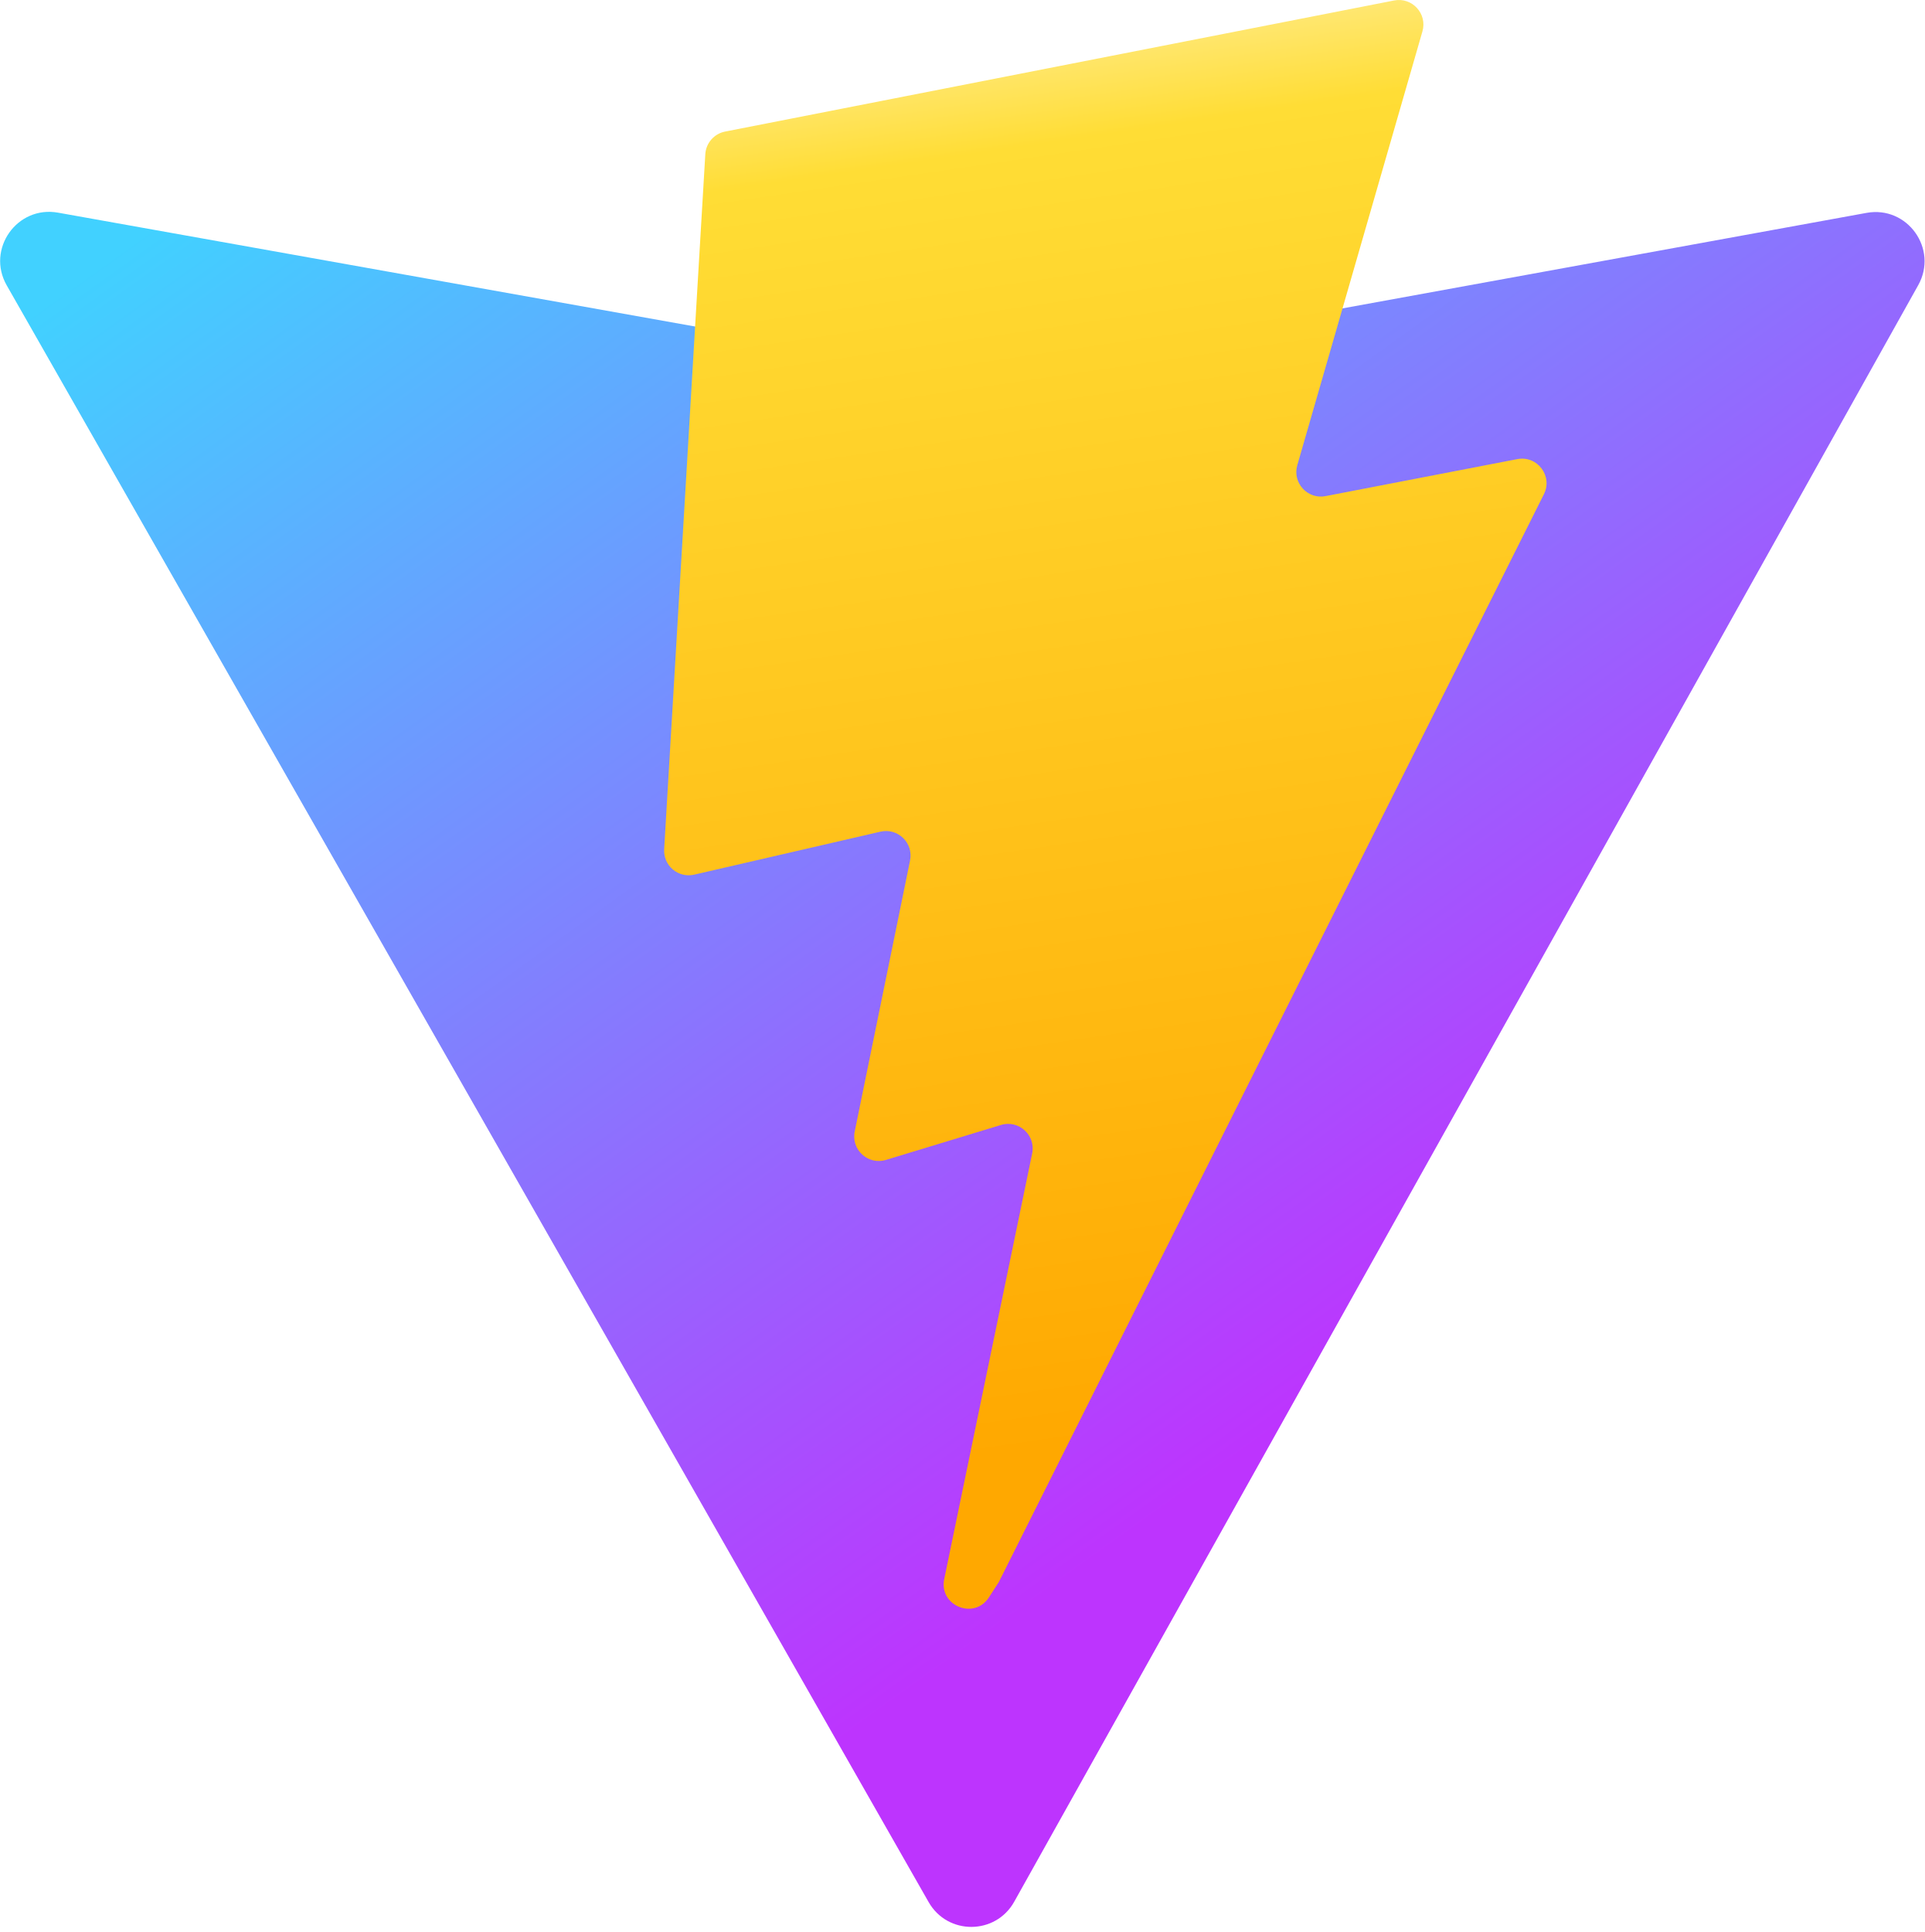
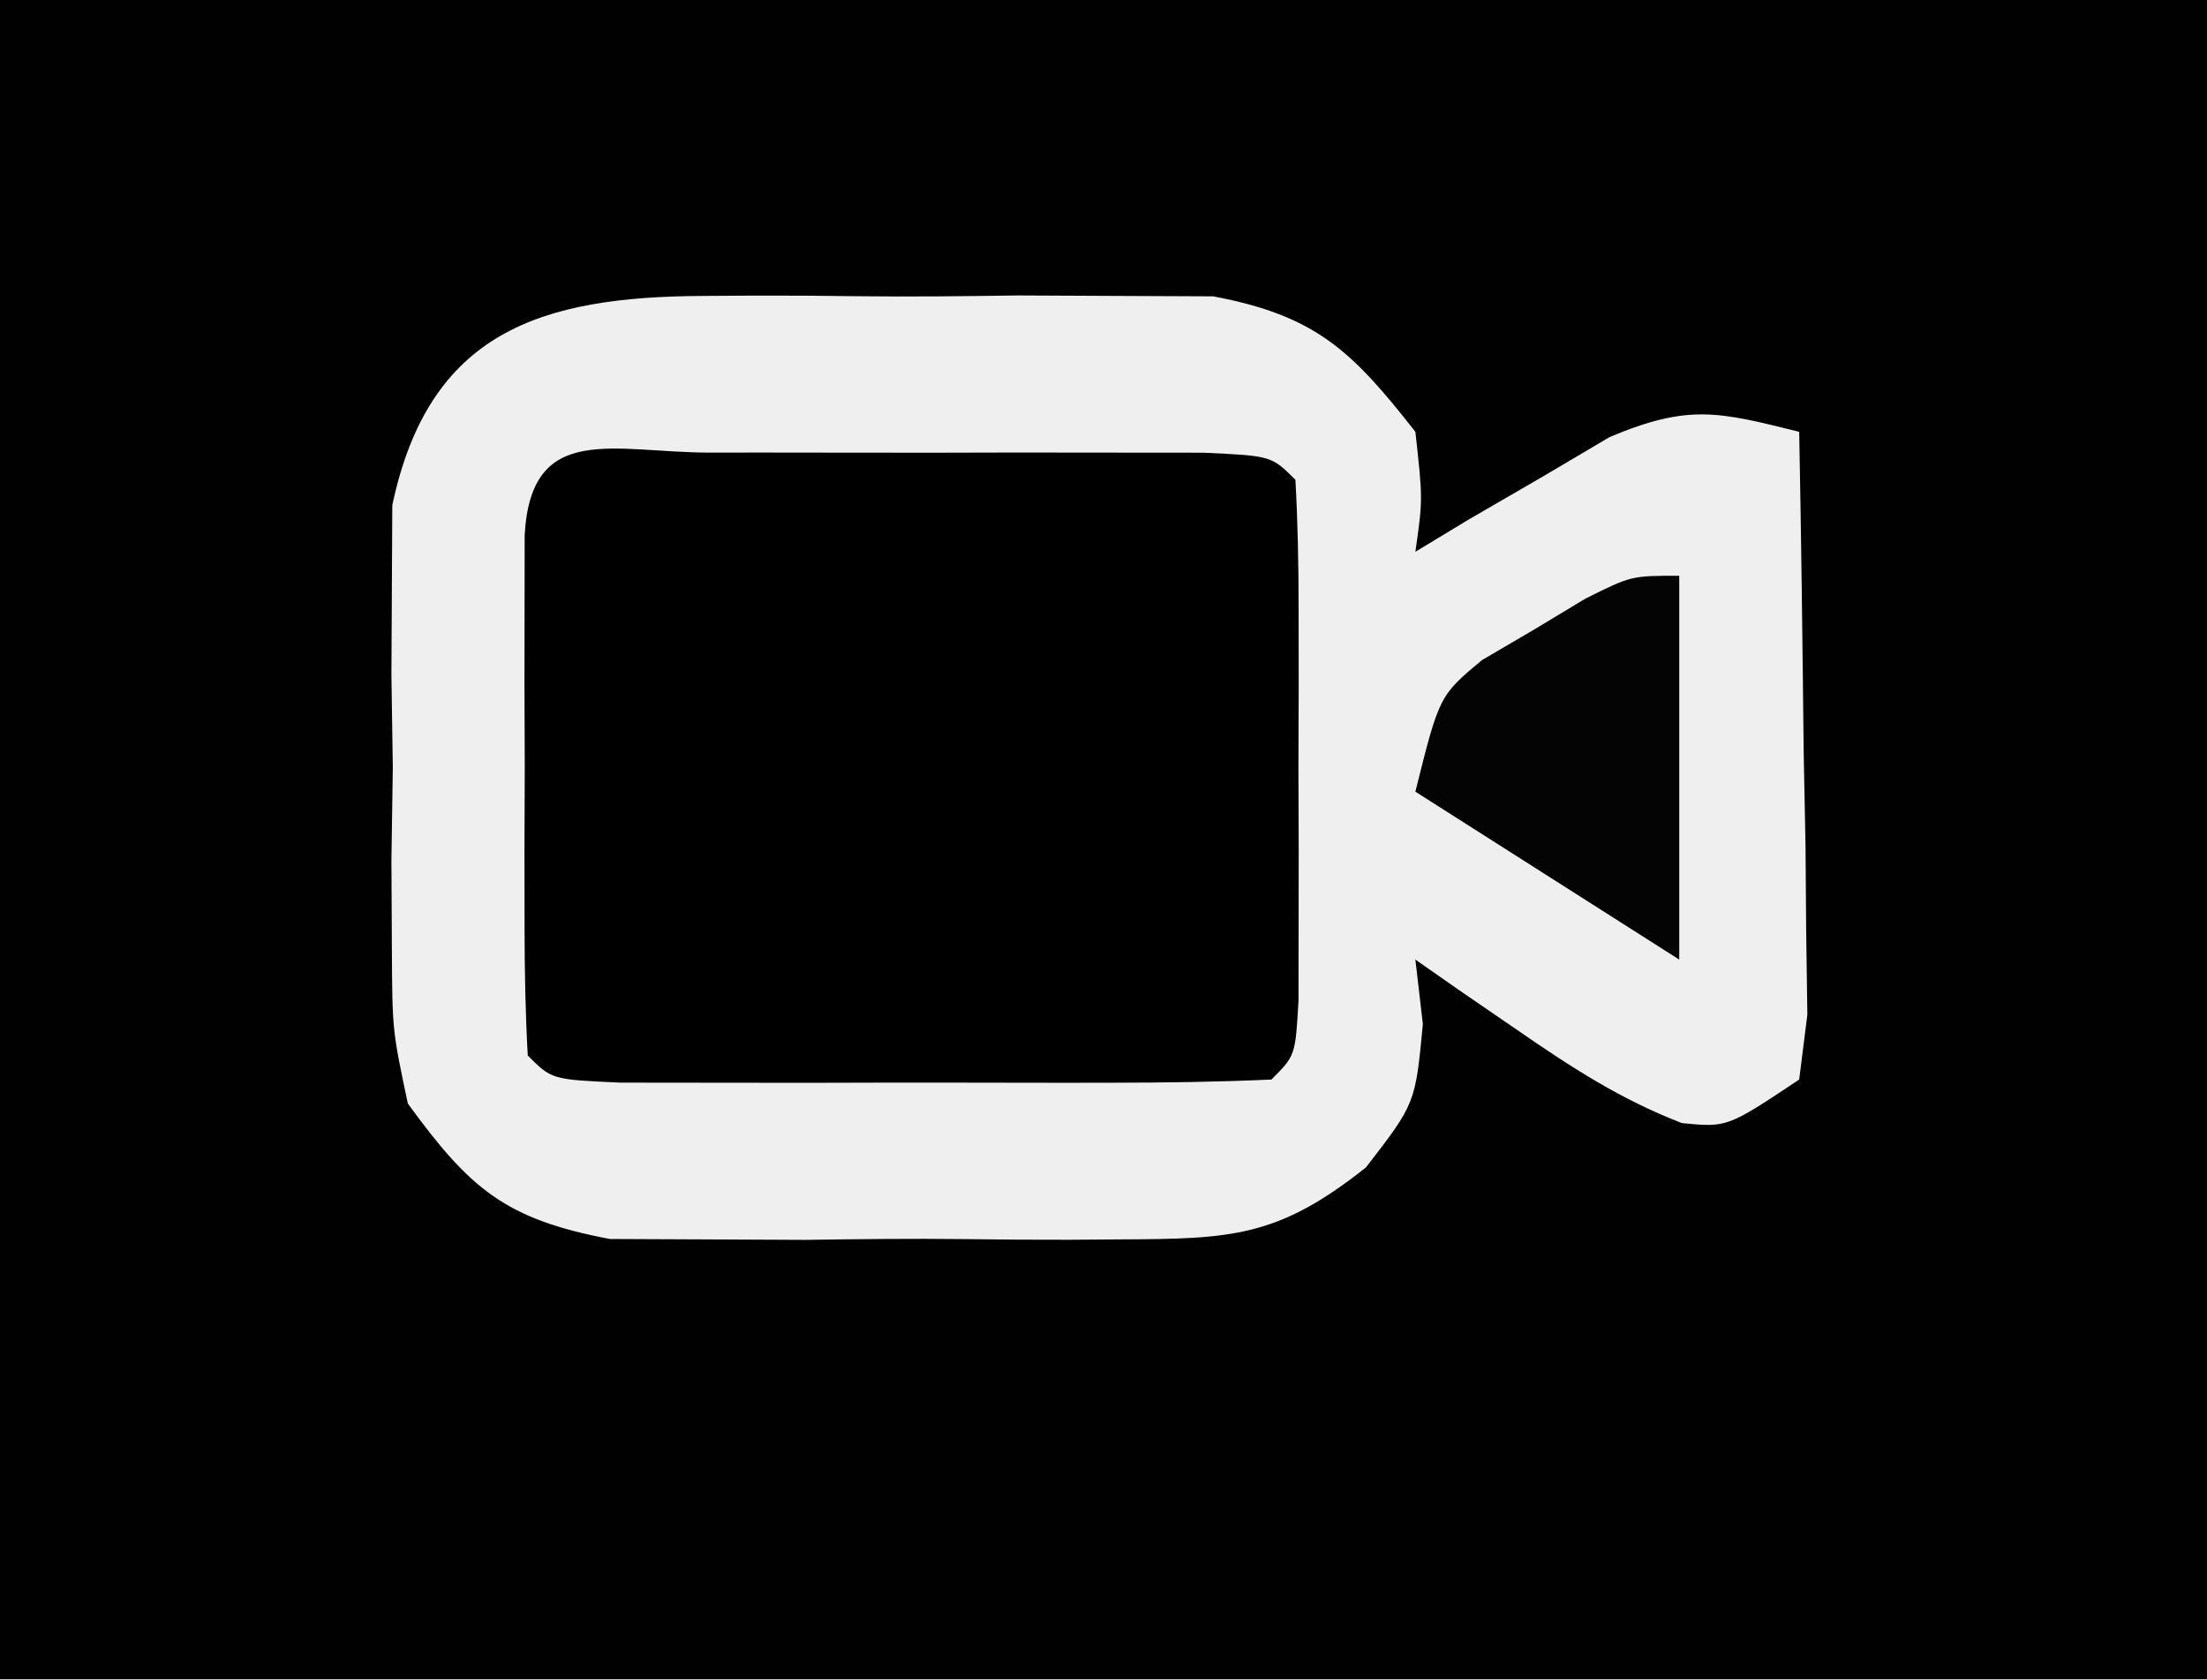
- <svg xmlns="http://www.w3.org/2000/svg" aria-hidden="true" role="img" class="iconify iconify--logos" width="31.88" height="32" preserveAspectRatio="xMidYMid meet" viewBox="0 0 256 257">
-   <defs>
-     <linearGradient id="IconifyId1813088fe1fbc01fb466" x1="-.828%" x2="57.636%" y1="7.652%" y2="78.411%">
-       <stop offset="0%" stop-color="#41D1FF" />
-       <stop offset="100%" stop-color="#BD34FE" />
-     </linearGradient>
-     <linearGradient id="IconifyId1813088fe1fbc01fb467" x1="43.376%" x2="50.316%" y1="2.242%" y2="89.03%">
-       <stop offset="0%" stop-color="#FFEA83" />
-       <stop offset="8.333%" stop-color="#FFDD35" />
-       <stop offset="100%" stop-color="#FFA800" />
-     </linearGradient>
-   </defs>
-   <path fill="url(#IconifyId1813088fe1fbc01fb466)" d="M255.153 37.938L134.897 252.976c-2.483 4.44-8.862 4.466-11.382.048L.875 37.958c-2.746-4.814 1.371-10.646 6.827-9.67l120.385 21.517a6.537 6.537 0 0 0 2.322-.004l117.867-21.483c5.438-.991 9.574 4.796 6.877 9.62Z" />
-   <path fill="url(#IconifyId1813088fe1fbc01fb467)" d="M185.432.063L96.44 17.501a3.268 3.268 0 0 0-2.634 3.014l-5.474 92.456a3.268 3.268 0 0 0 3.997 3.378l24.777-5.718c2.318-.535 4.413 1.507 3.936 3.838l-7.361 36.047c-.495 2.426 1.782 4.5 4.151 3.78l15.304-4.649c2.372-.72 4.652 1.36 4.15 3.788l-11.698 56.621c-.732 3.542 3.979 5.473 5.943 2.437l1.313-2.028l72.516-144.72c1.215-2.423-.88-5.186-3.54-4.672l-25.505 4.922c-2.396.462-4.435-1.77-3.759-4.114l16.646-57.705c.677-2.35-1.37-4.583-3.769-4.113Z" />
+ <svg xmlns="http://www.w3.org/2000/svg" version="1.1" width="92" height="70">
+   <path d="M0 0 C30.36 0 60.72 0 92 0 C92 23.1 92 46.2 92 70 C61.64 70 31.28 70 0 70 C0 46.9 0 23.8 0 0 Z " fill="#010101" transform="translate(0,0)" />
+   <path d="M0 0 C0.691 -0.005 1.383 -0.01 2.095 -0.014 C3.551 -0.018 5.006 -0.009 6.462 0.012 C8.682 0.039 10.897 0.012 13.117 -0.02 C14.536 -0.016 15.956 -0.01 17.375 0 C18.658 0.006 19.94 0.011 21.262 0.017 C25.536 0.824 27.037 2.279 29.688 5.664 C30 8.477 30 8.477 29.688 10.664 C30.792 9.997 30.792 9.997 31.918 9.316 C32.894 8.751 33.87 8.185 34.875 7.602 C36.319 6.749 36.319 6.749 37.793 5.879 C41.088 4.496 42.318 4.827 45.688 5.664 C45.774 10.122 45.828 14.58 45.875 19.039 C45.9 20.31 45.925 21.581 45.951 22.891 C45.961 24.102 45.971 25.314 45.98 26.562 C45.996 27.683 46.012 28.804 46.028 29.958 C45.859 31.298 45.859 31.298 45.688 32.664 C42.688 34.664 42.688 34.664 40.797 34.48 C38.239 33.491 36.193 32.16 33.938 30.602 C33.138 30.054 32.339 29.506 31.516 28.941 C30.912 28.52 30.309 28.098 29.688 27.664 C29.842 28.994 29.842 28.994 30 30.352 C29.688 33.664 29.688 33.664 27.625 36.33 C23.955 39.246 22.021 39.308 17.375 39.328 C16.338 39.335 16.338 39.335 15.28 39.343 C13.824 39.346 12.369 39.337 10.913 39.316 C8.693 39.289 6.478 39.316 4.258 39.348 C2.839 39.344 1.419 39.338 0 39.328 C-1.283 39.322 -2.565 39.317 -3.887 39.311 C-8.248 38.487 -9.715 37.23 -12.312 33.664 C-12.959 30.605 -12.959 30.605 -12.977 27.227 C-12.983 26.002 -12.989 24.777 -12.996 23.516 C-12.977 22.245 -12.957 20.974 -12.938 19.664 C-12.957 18.393 -12.976 17.122 -12.996 15.812 C-12.99 14.588 -12.983 13.363 -12.977 12.102 C-12.971 10.987 -12.965 9.871 -12.959 8.723 C-11.431 1.498 -6.785 0.03 0 0 Z " fill="#EFEFEF" transform="translate(29.3125,12.33594)" />
+   <path d="M0 0 C0.662 -0.001 1.324 -0.002 2.006 -0.003 C3.409 -0.004 4.811 -0.002 6.213 0.002 C8.366 0.008 10.519 0.002 12.672 -0.004 C14.031 -0.003 15.391 -0.002 16.75 0 C18.618 0.002 18.618 0.002 20.523 0.003 C23.375 0.133 23.375 0.133 24.375 1.133 C24.474 2.901 24.506 4.674 24.508 6.445 C24.51 8.058 24.51 8.058 24.512 9.703 C24.508 10.835 24.504 11.967 24.5 13.133 C24.506 14.831 24.506 14.831 24.512 16.562 C24.51 17.638 24.509 18.713 24.508 19.82 C24.507 20.814 24.506 21.808 24.504 22.832 C24.375 25.133 24.375 25.133 23.375 26.133 C21.168 26.233 18.959 26.264 16.75 26.266 C16.088 26.267 15.426 26.268 14.744 26.269 C13.341 26.269 11.939 26.267 10.537 26.263 C8.384 26.258 6.231 26.263 4.078 26.27 C2.719 26.269 1.359 26.268 0 26.266 C-1.245 26.264 -2.49 26.263 -3.773 26.262 C-6.625 26.133 -6.625 26.133 -7.625 25.133 C-7.724 23.364 -7.756 21.592 -7.758 19.82 C-7.759 18.745 -7.76 17.67 -7.762 16.562 C-7.756 14.865 -7.756 14.865 -7.75 13.133 C-7.754 12.001 -7.758 10.869 -7.762 9.703 C-7.76 8.628 -7.759 7.553 -7.758 6.445 C-7.757 5.451 -7.756 4.458 -7.754 3.434 C-7.486 -1.33 -4.036 0.004 0 0 Z " fill="#000000" transform="translate(29.625,18.86719)" />
+   <path d="M0 0 C0 5.28 0 10.56 0 16 C-3.63 13.69 -7.26 11.38 -11 9 C-10 5 -10 5 -8.223 3.516 C-7.51 3.098 -6.797 2.68 -6.062 2.25 C-5.352 1.822 -4.642 1.394 -3.91 0.953 C-2 0 -2 0 0 0 Z " fill="#040404" transform="translate(70,24)" />
</svg>
